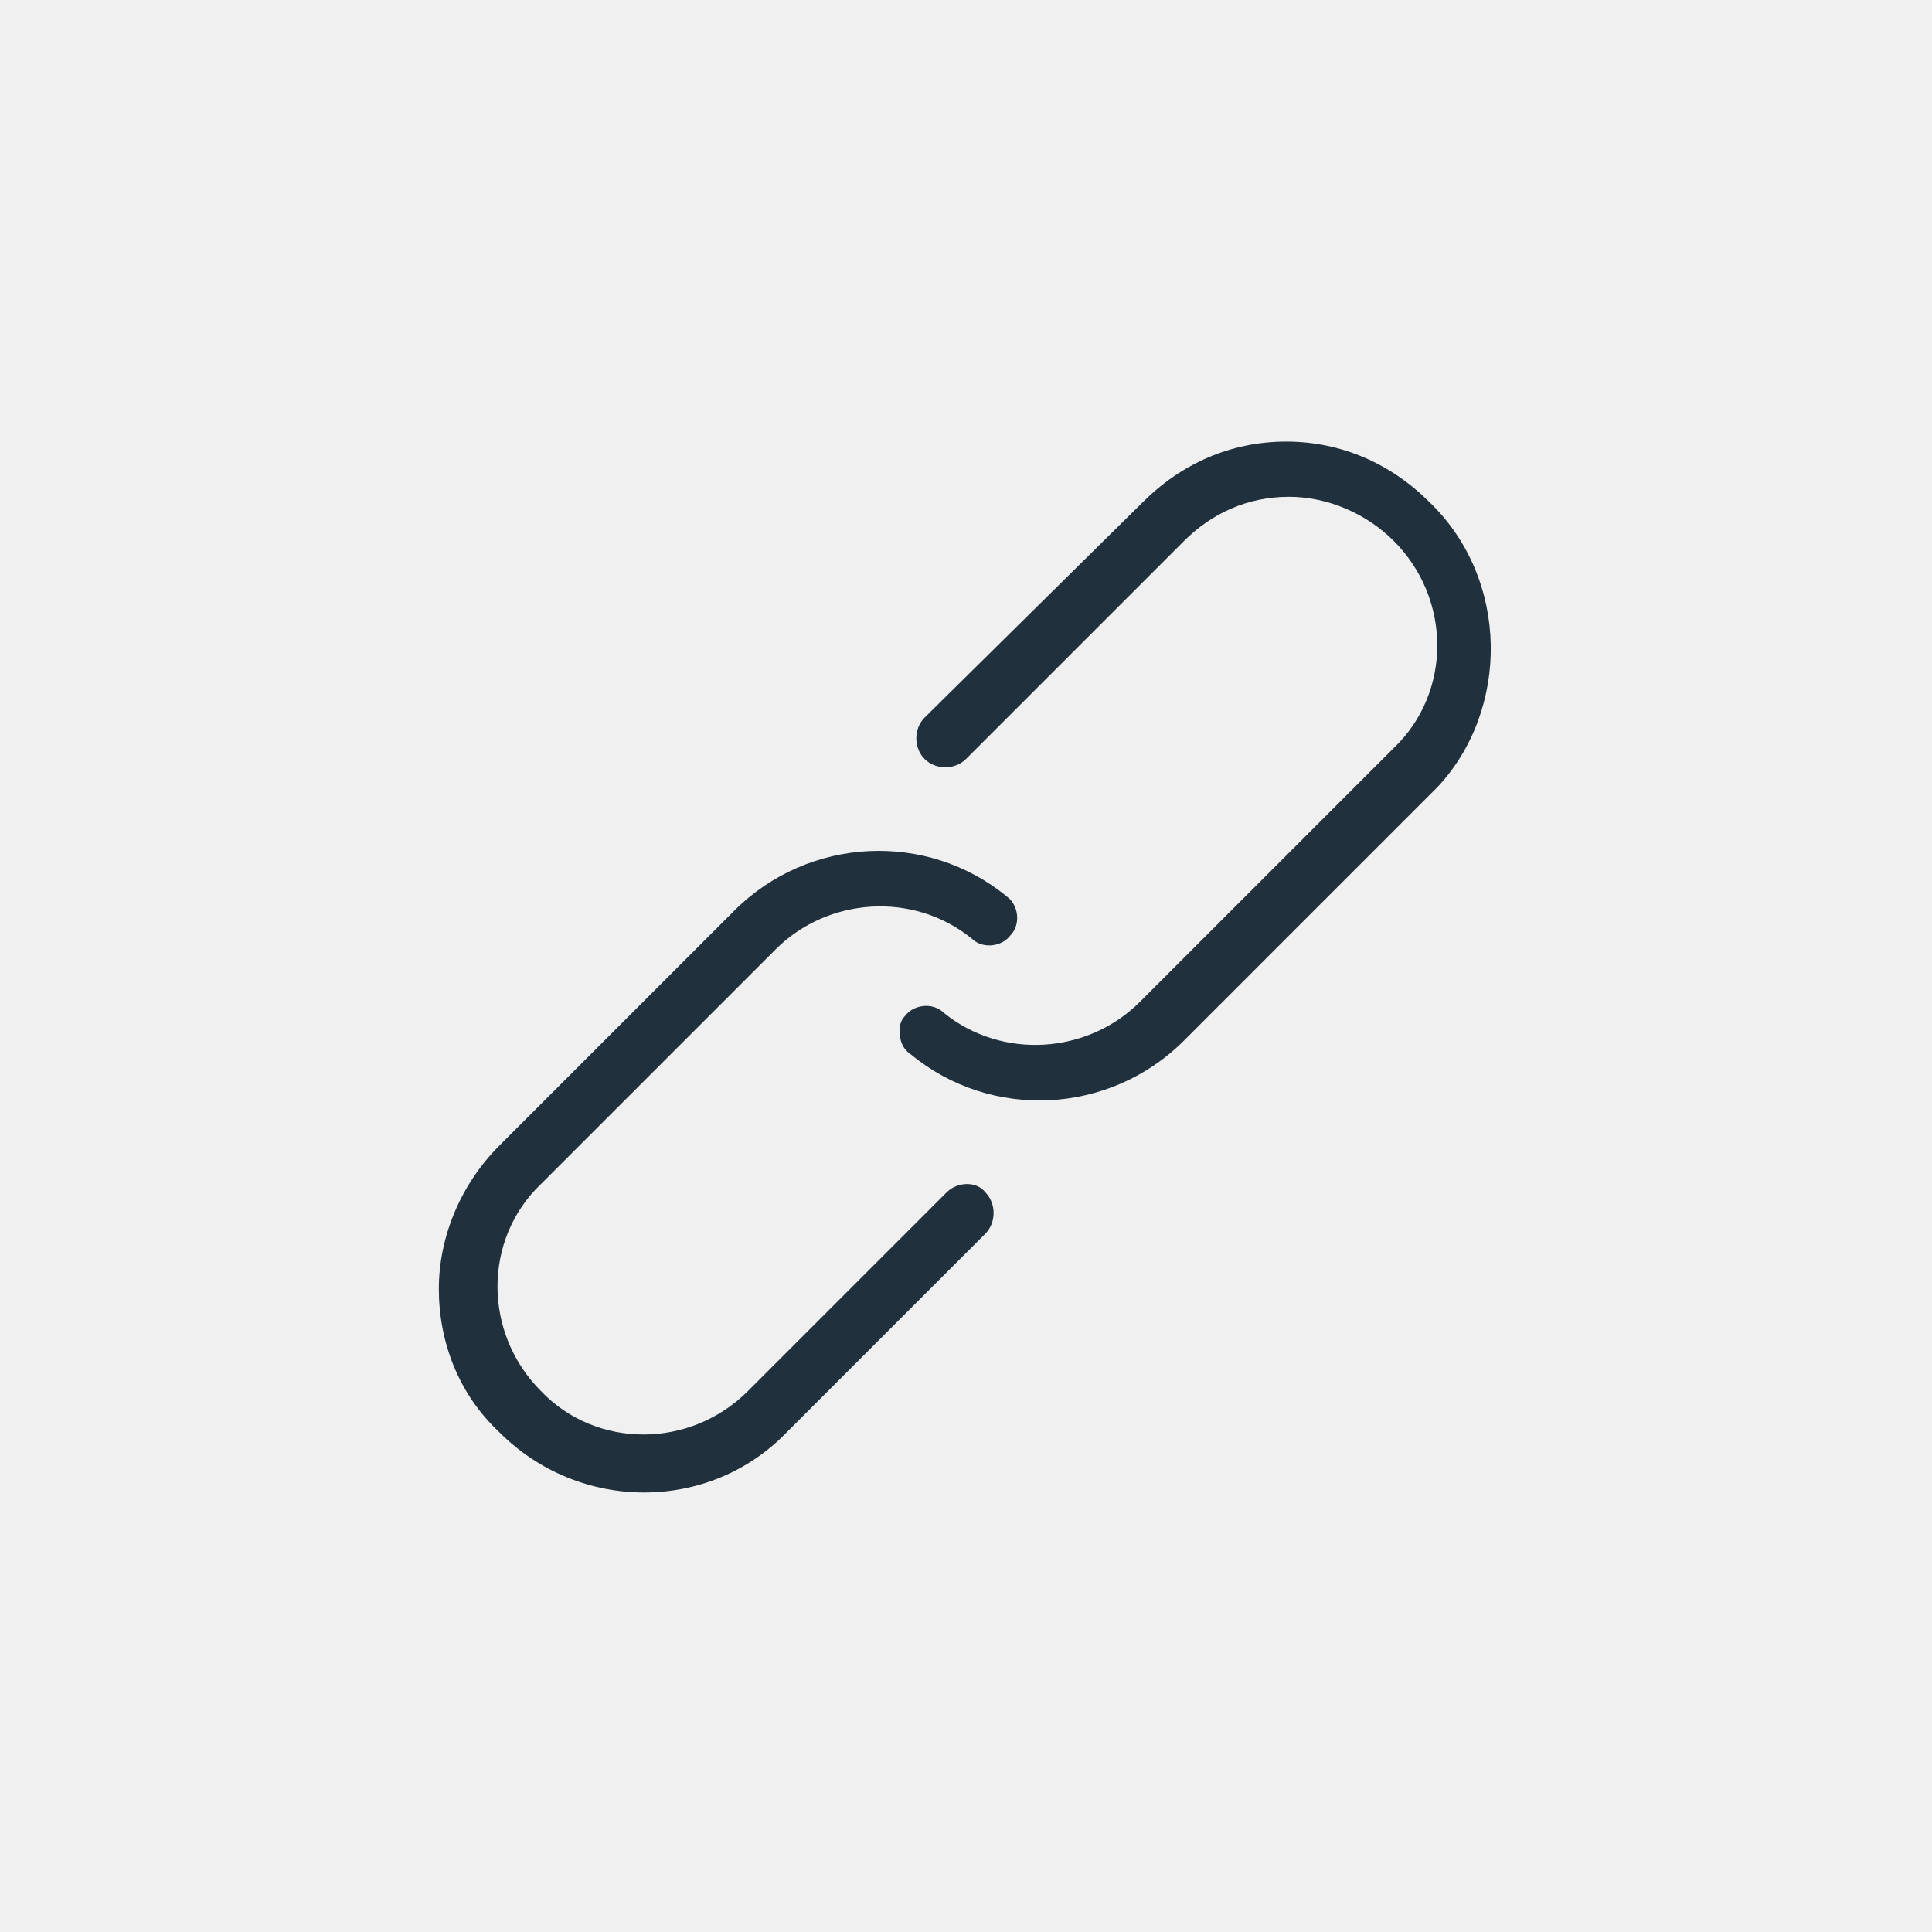
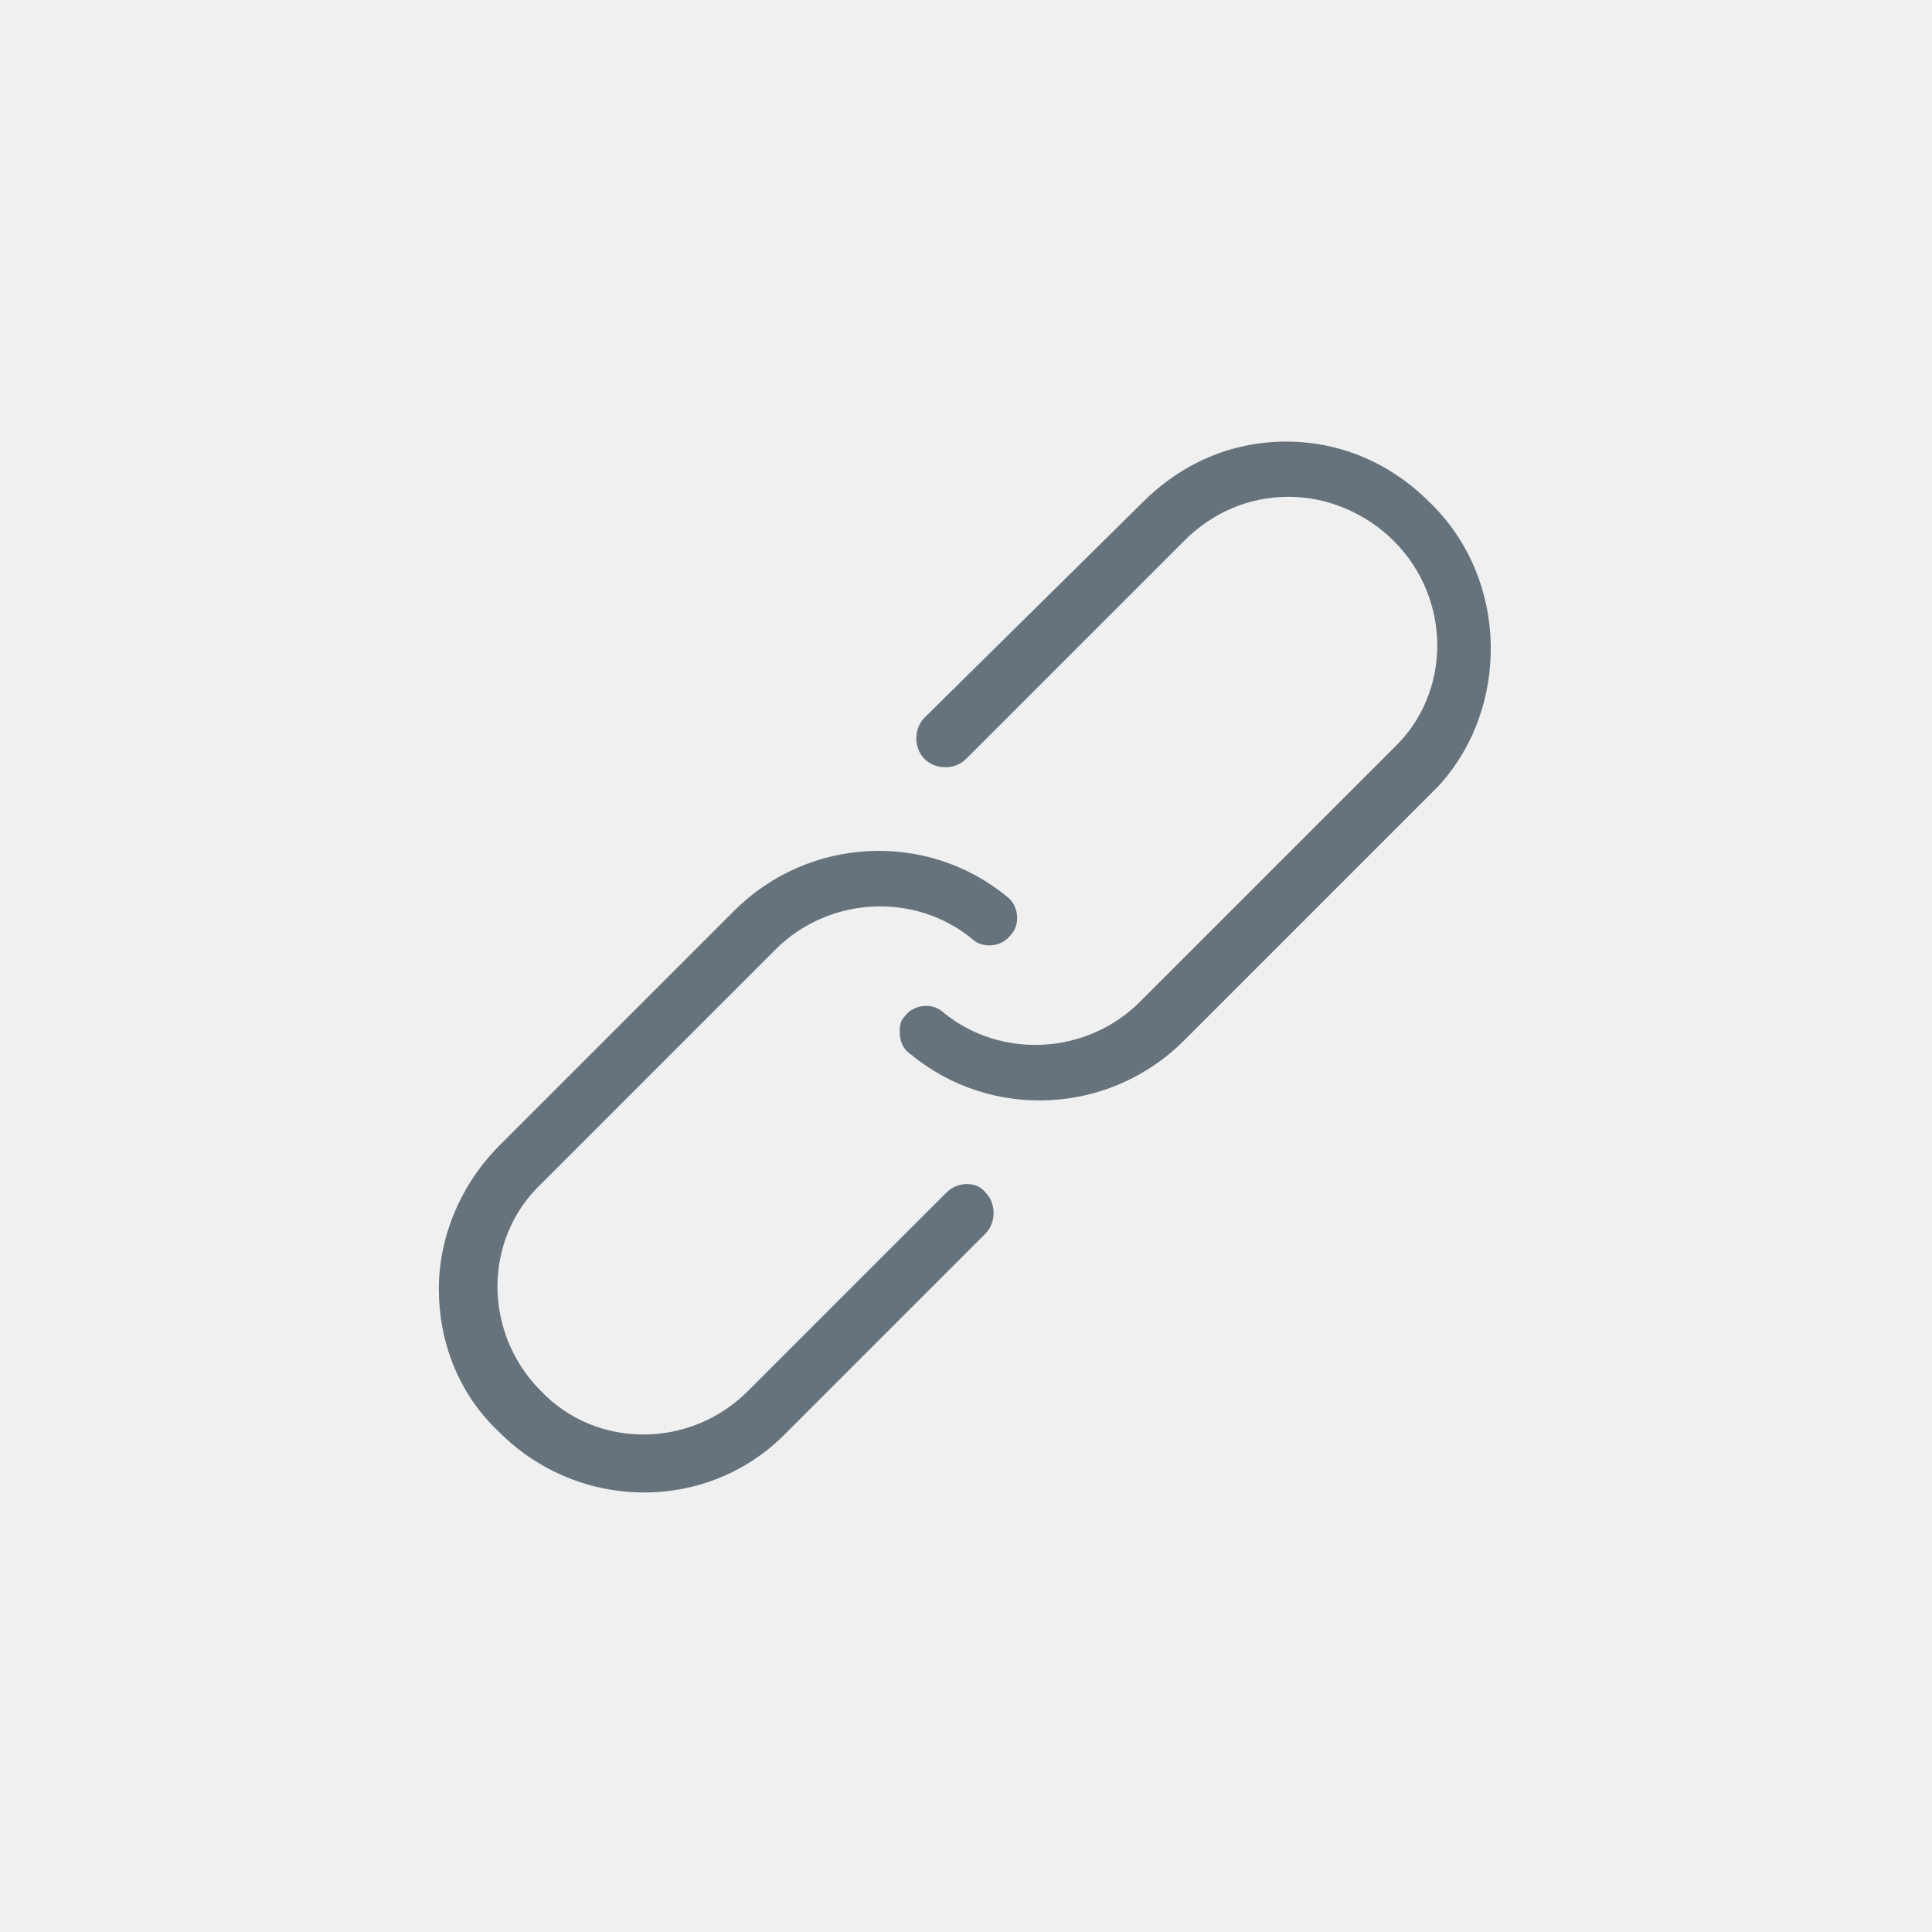
<svg xmlns="http://www.w3.org/2000/svg" version="1.1" x="0px" y="0px" viewBox="0 0 70 70" style="enable-background:new 0 0 70 70;" xml:space="preserve">
  <style type="text/css">
	.st0{fill:#66737C;}
	.st1{fill:#F2564D;}
	.st2{fill:#FFFFFF;}
	.st3{fill-rule:evenodd;clip-rule:evenodd;fill:#FFFFFF;}
	.st4{fill:#FAAD4D;}
- 	.st5{fill:#20303C;}
- 	.st6{fill-rule:evenodd;clip-rule:evenodd;fill:none;}
- 	.st7{fill-rule:evenodd;clip-rule:evenodd;fill:#43619C;}
- 	.st8{fill-rule:evenodd;clip-rule:evenodd;fill:#24A9E6;}
- 	.st9{fill-rule:evenodd;clip-rule:evenodd;fill:#D04330;}
+ 	.st5{fill-rule:evenodd;clip-rule:evenodd;fill:none;}
+ 	.st6{fill-rule:evenodd;clip-rule:evenodd;fill:#43619C;}
+ 	.st7{fill-rule:evenodd;clip-rule:evenodd;fill:#24A9E6;}
+ 	.st8{fill-rule:evenodd;clip-rule:evenodd;fill:#D04330;}
</style>
  <g id="Layer_1">
    <g>
      <g>
-         <path class="st5" d="M34.3,43.2l-7.2,7.2c-2.1,2.1-5.5,2.1-7.5,0c-2.1-2.1-2.1-5.5,0-7.5l8.5-8.5c1.9-1.9,5-2.1,7.1-0.4     c0.4,0.4,1.1,0.3,1.4-0.1c0.4-0.4,0.3-1.1-0.1-1.4c-2.9-2.4-7.2-2.2-9.9,0.5l-8.5,8.5c-1.4,1.4-2.2,3.3-2.2,5.2     c0,1.9,0.7,3.8,2.2,5.2c2.9,2.9,7.6,2.9,10.4,0l7.2-7.2c0.4-0.4,0.4-1.1,0-1.5C35.4,42.8,34.7,42.8,34.3,43.2z M51.8,18.2     c-1.4-1.4-3.2-2.2-5.2-2.2c-2,0-3.8,0.8-5.2,2.2L33.5,26c-0.4,0.4-0.4,1.1,0,1.5c0.4,0.4,1.1,0.4,1.5,0l7.9-7.9     c1-1,2.3-1.6,3.8-1.6c1.4,0,2.8,0.6,3.8,1.6c2.1,2.1,2.1,5.5,0,7.5l-9.2,9.2c-1.9,1.9-5,2.1-7.1,0.4c-0.4-0.4-1.1-0.3-1.4,0.1     c-0.2,0.2-0.2,0.4-0.2,0.6c0,0.3,0.1,0.6,0.4,0.8c2.9,2.4,7.2,2.2,9.9-0.5l9.2-9.2C54.7,25.7,54.7,21,51.8,18.2z" />
+         <path class="st0" d="M34.3,43.2l-7.2,7.2c-2.1,2.1-5.5,2.1-7.5,0c-2.1-2.1-2.1-5.5,0-7.5l8.5-8.5c1.9-1.9,5-2.1,7.1-0.4     c0.4,0.4,1.1,0.3,1.4-0.1c0.4-0.4,0.3-1.1-0.1-1.4c-2.9-2.4-7.2-2.2-9.9,0.5l-8.5,8.5c-1.4,1.4-2.2,3.3-2.2,5.2     c0,1.9,0.7,3.8,2.2,5.2c2.9,2.9,7.6,2.9,10.4,0l7.2-7.2c0.4-0.4,0.4-1.1,0-1.5C35.4,42.8,34.7,42.8,34.3,43.2z M51.8,18.2     c-1.4-1.4-3.2-2.2-5.2-2.2c-2,0-3.8,0.8-5.2,2.2L33.5,26c-0.4,0.4-0.4,1.1,0,1.5c0.4,0.4,1.1,0.4,1.5,0l7.9-7.9     c1-1,2.3-1.6,3.8-1.6c1.4,0,2.8,0.6,3.8,1.6c2.1,2.1,2.1,5.5,0,7.5l-9.2,9.2c-1.9,1.9-5,2.1-7.1,0.4c-0.4-0.4-1.1-0.3-1.4,0.1     c-0.2,0.2-0.2,0.4-0.2,0.6c0,0.3,0.1,0.6,0.4,0.8c2.9,2.4,7.2,2.2,9.9-0.5l9.2-9.2C54.7,25.7,54.7,21,51.8,18.2z" />
      </g>
    </g>
-     <path class="st6" d="M0,0h70v70H0V0z" />
+     <path class="st5" d="M0,0h70v70H0V0z" />
  </g>
  <g id="Layer_2">
</g>
</svg>
